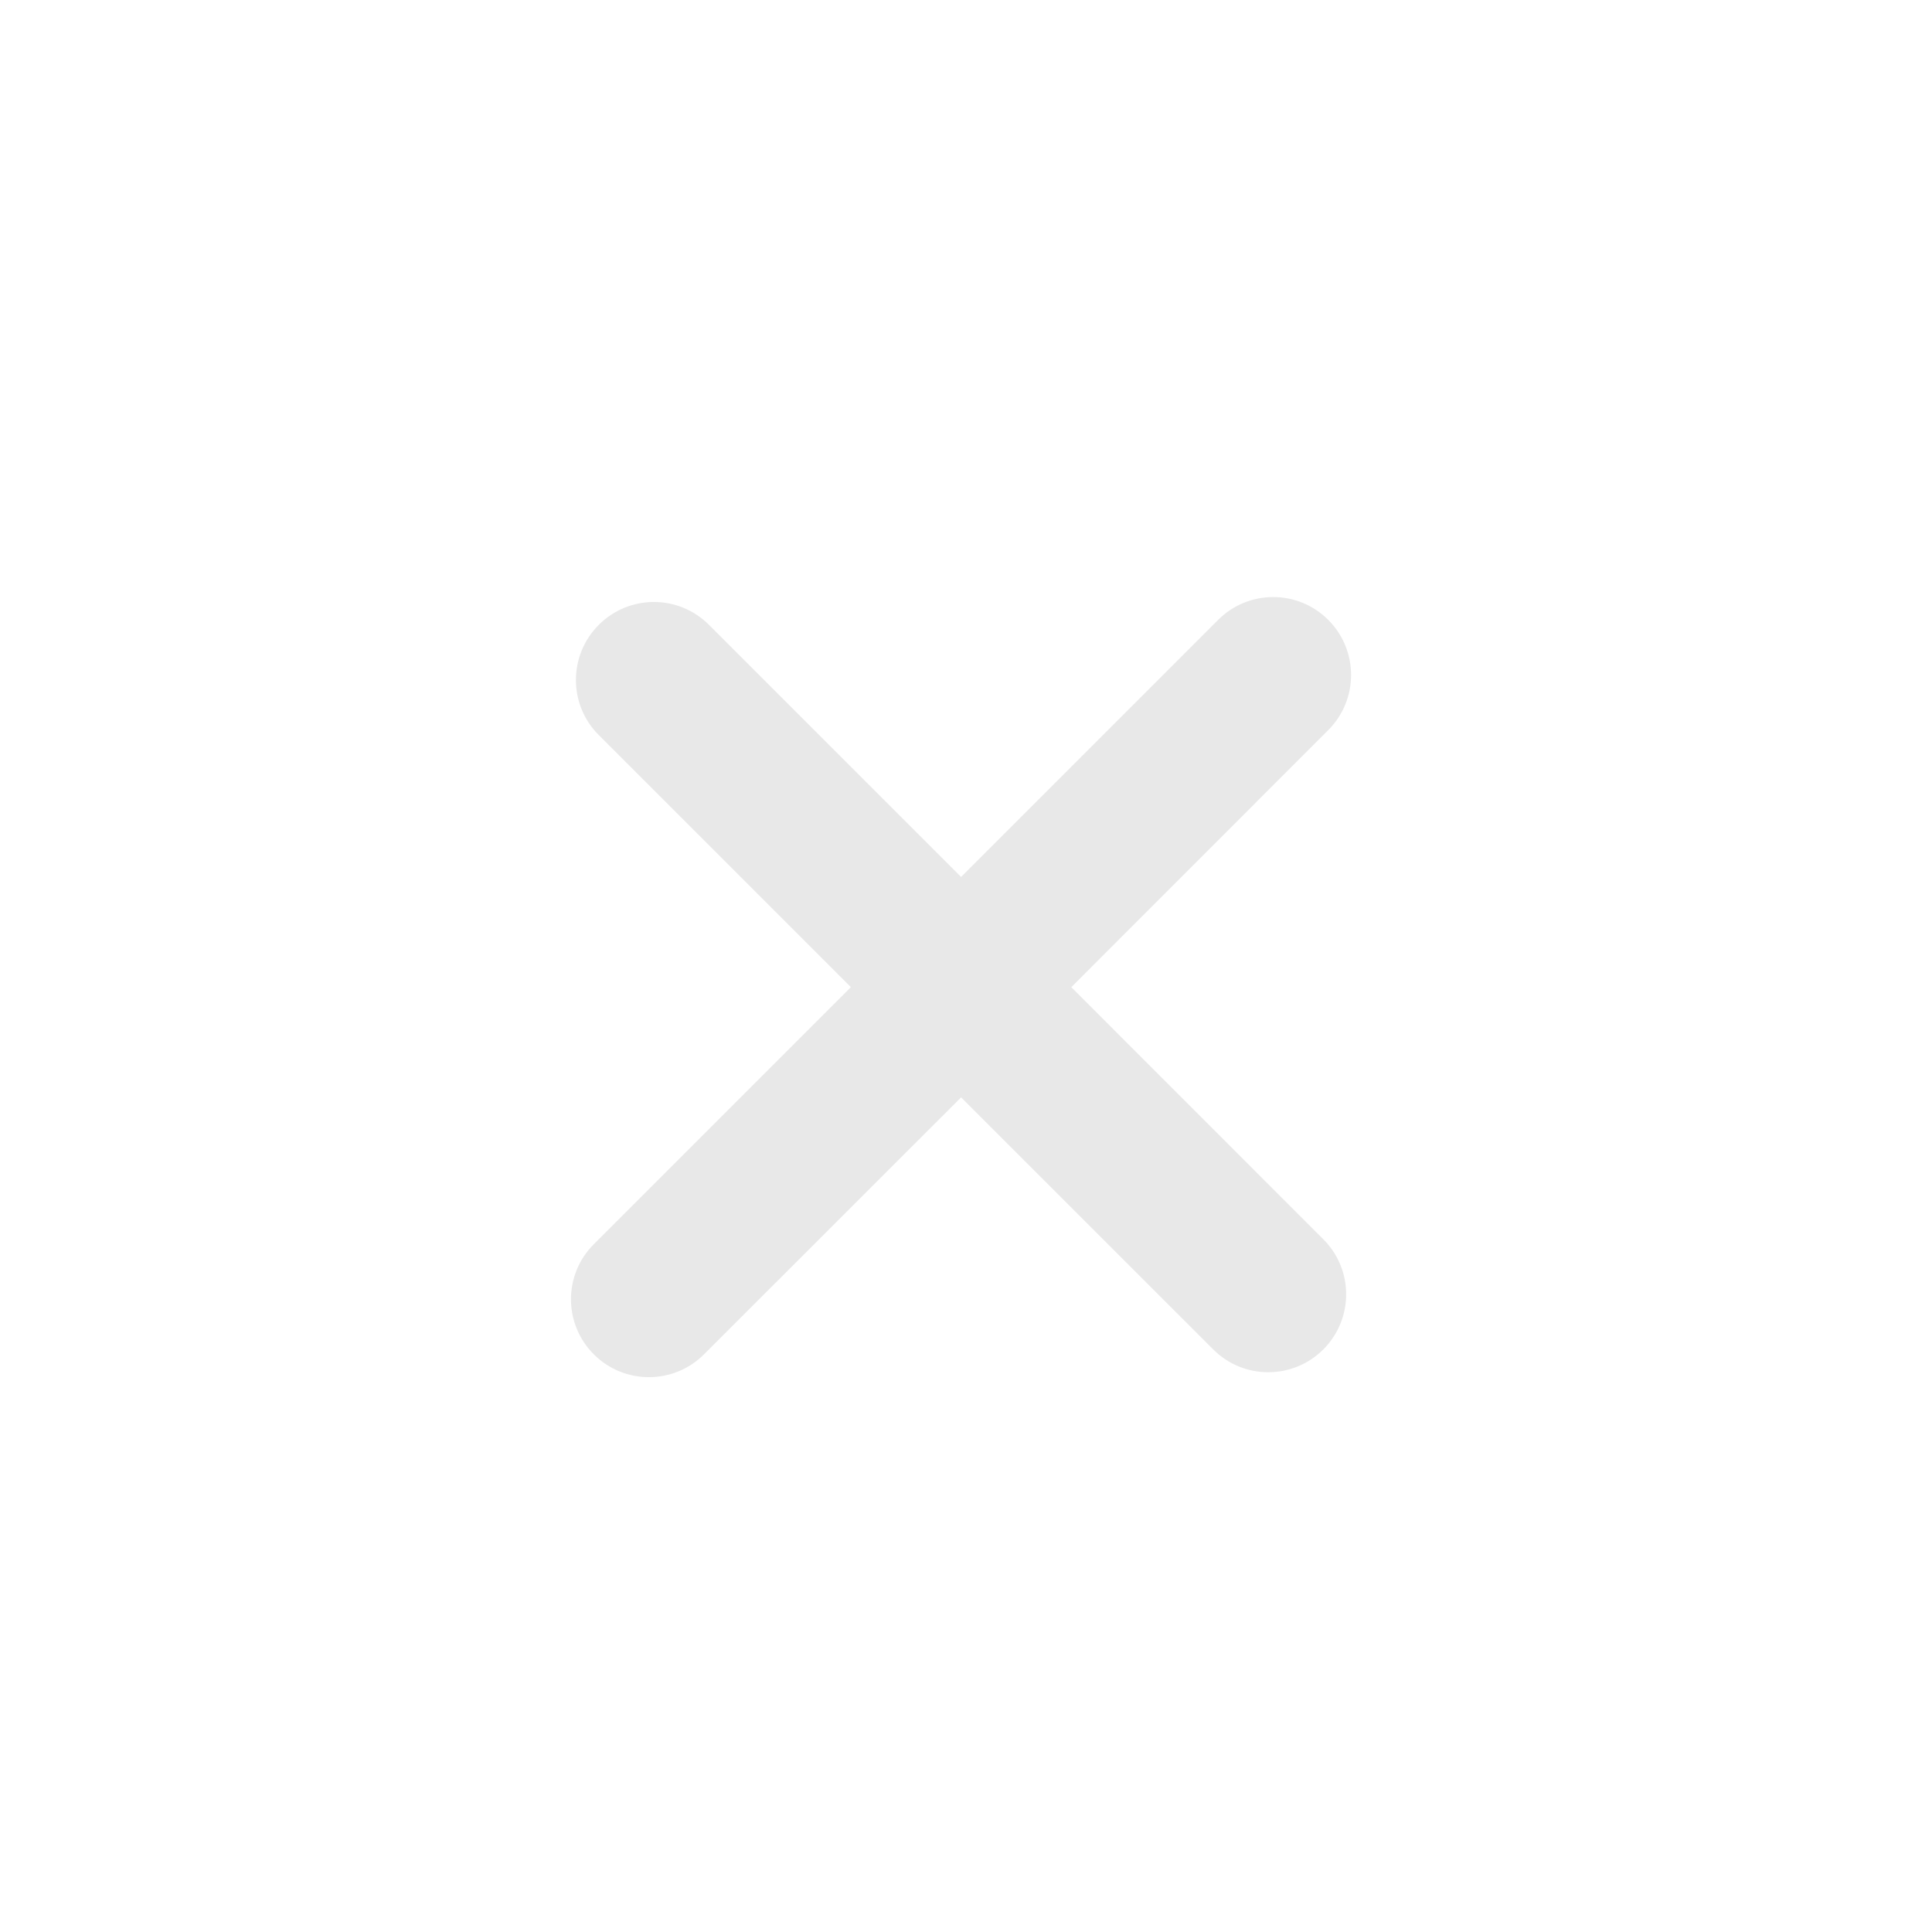
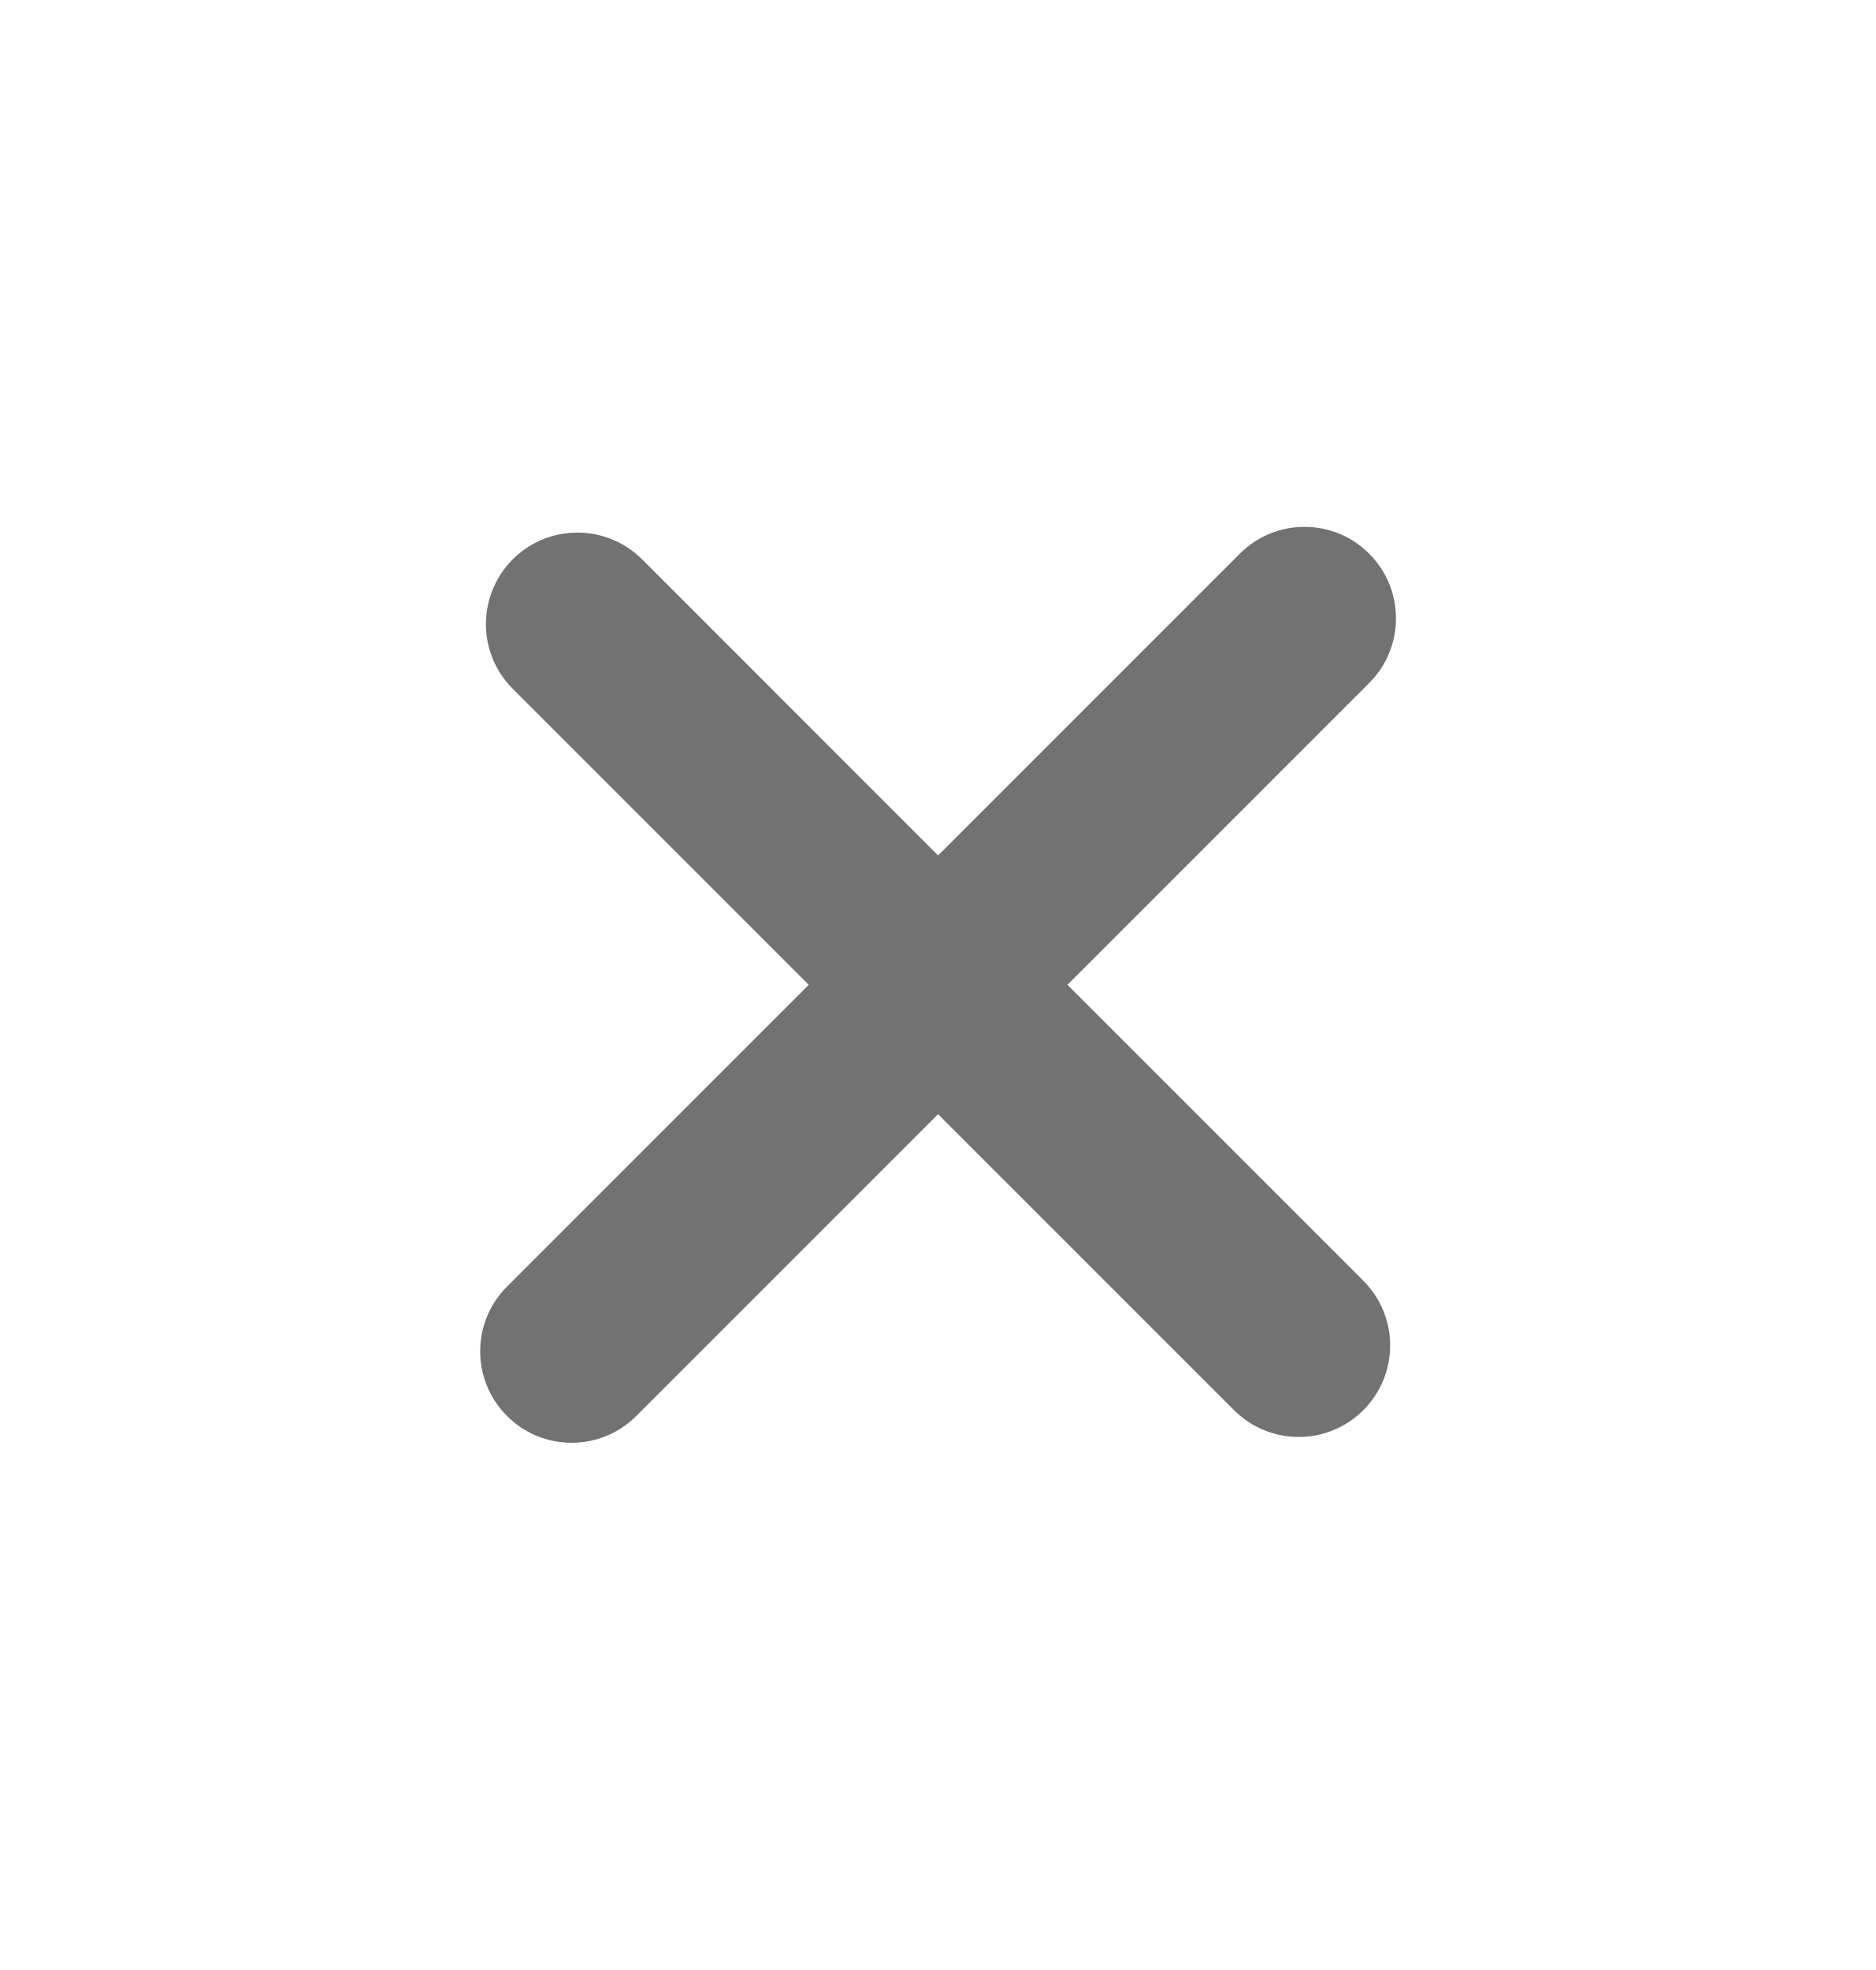
- <svg xmlns="http://www.w3.org/2000/svg" width="20" height="20" viewBox="0 0 20 20" fill="none">
-   <path fill-rule="evenodd" clip-rule="evenodd" d="M13.75 6.417C13.435 6.102 12.925 6.102 12.61 6.417L9.949 9.078L7.339 6.468C7.024 6.153 6.514 6.153 6.199 6.468C5.883 6.784 5.883 7.294 6.198 7.609L8.808 10.219L6.147 12.88C5.832 13.195 5.832 13.705 6.147 14.02C6.462 14.335 6.973 14.335 7.288 14.02L9.949 11.36L12.559 13.969C12.873 14.284 13.384 14.284 13.699 13.969C14.014 13.654 14.014 13.143 13.699 12.829L11.09 10.219L13.75 7.558C14.065 7.243 14.065 6.732 13.75 6.417Z" fill="#E8E8E8" />
+ <svg xmlns="http://www.w3.org/2000/svg" width="20" height="21" viewBox="0 0 20 21" fill="none">
+   <path fill-rule="evenodd" clip-rule="evenodd" d="M14.597 5.902C14.216 5.521 13.599 5.521 13.218 5.902L10.001 9.119L6.846 5.963C6.465 5.582 5.847 5.582 5.466 5.963C5.086 6.344 5.085 6.962 5.466 7.342L8.622 10.498L5.405 13.715C5.024 14.096 5.024 14.713 5.405 15.094C5.785 15.475 6.403 15.475 6.784 15.094L10.001 11.877L13.156 15.032C13.537 15.413 14.154 15.413 14.535 15.032C14.916 14.651 14.916 14.034 14.535 13.653L11.38 10.498L14.597 7.281C14.978 6.9 14.978 6.283 14.597 5.902Z" fill="#727272" />
</svg>
